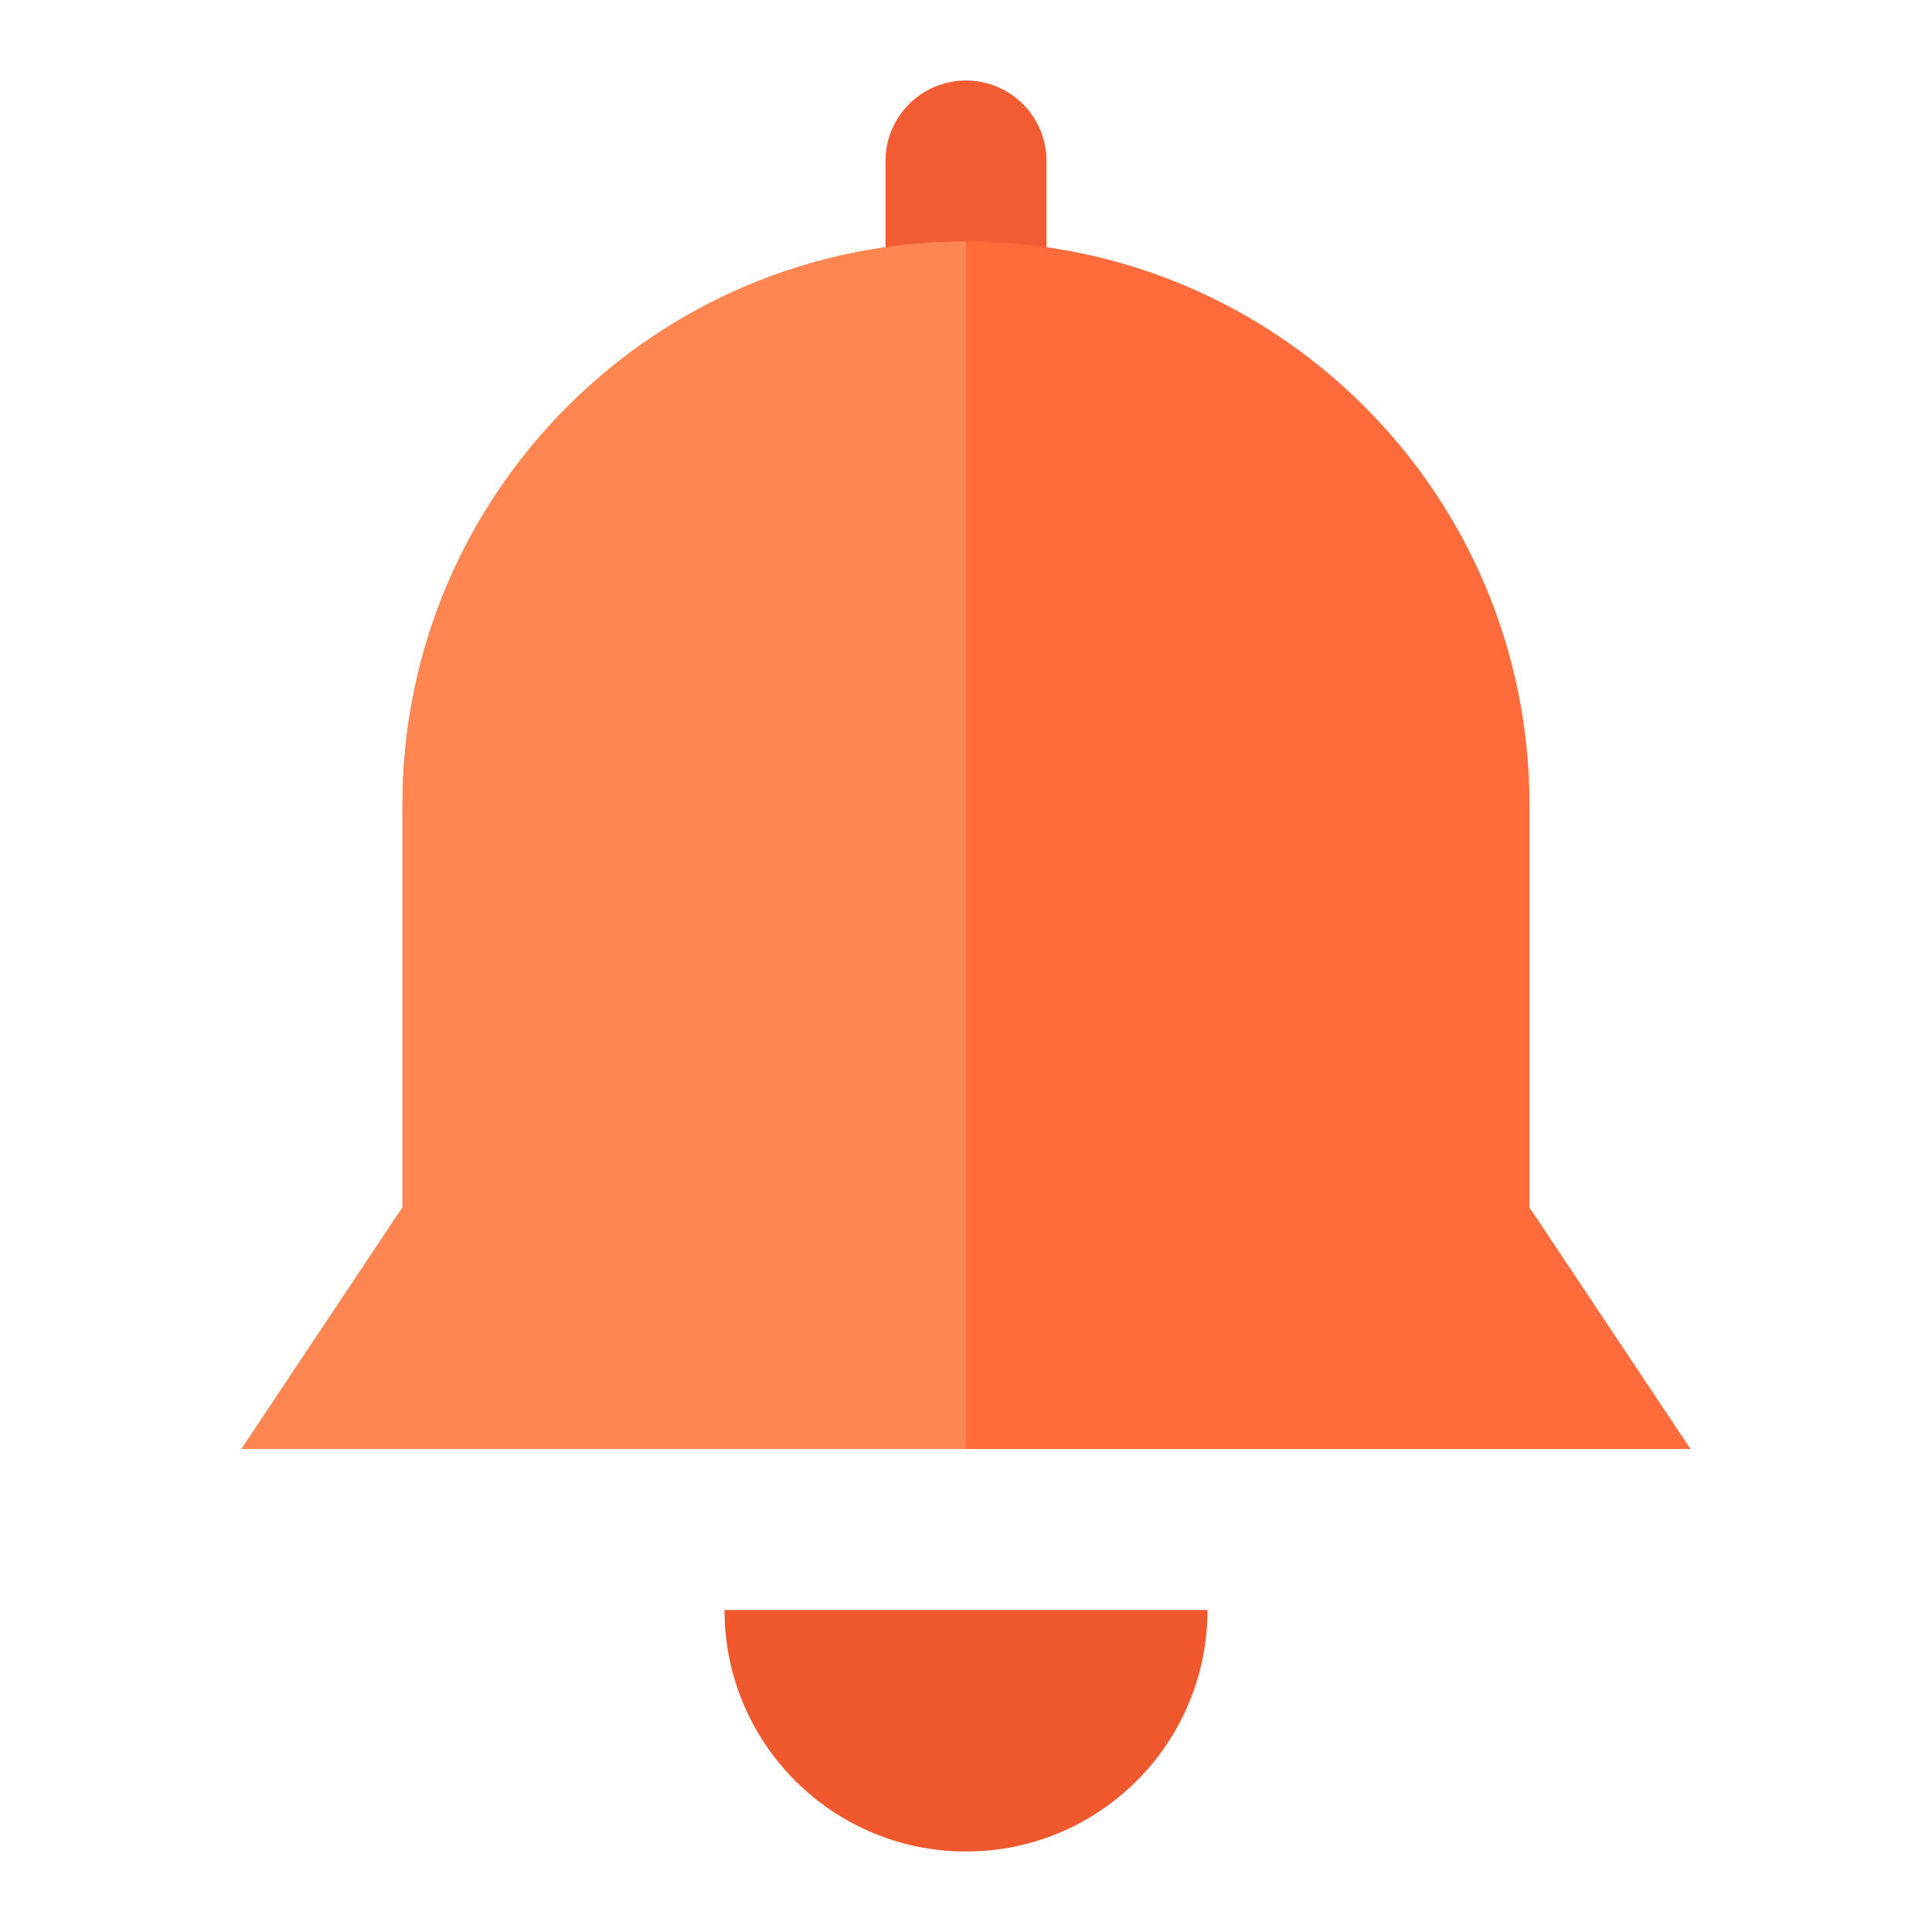
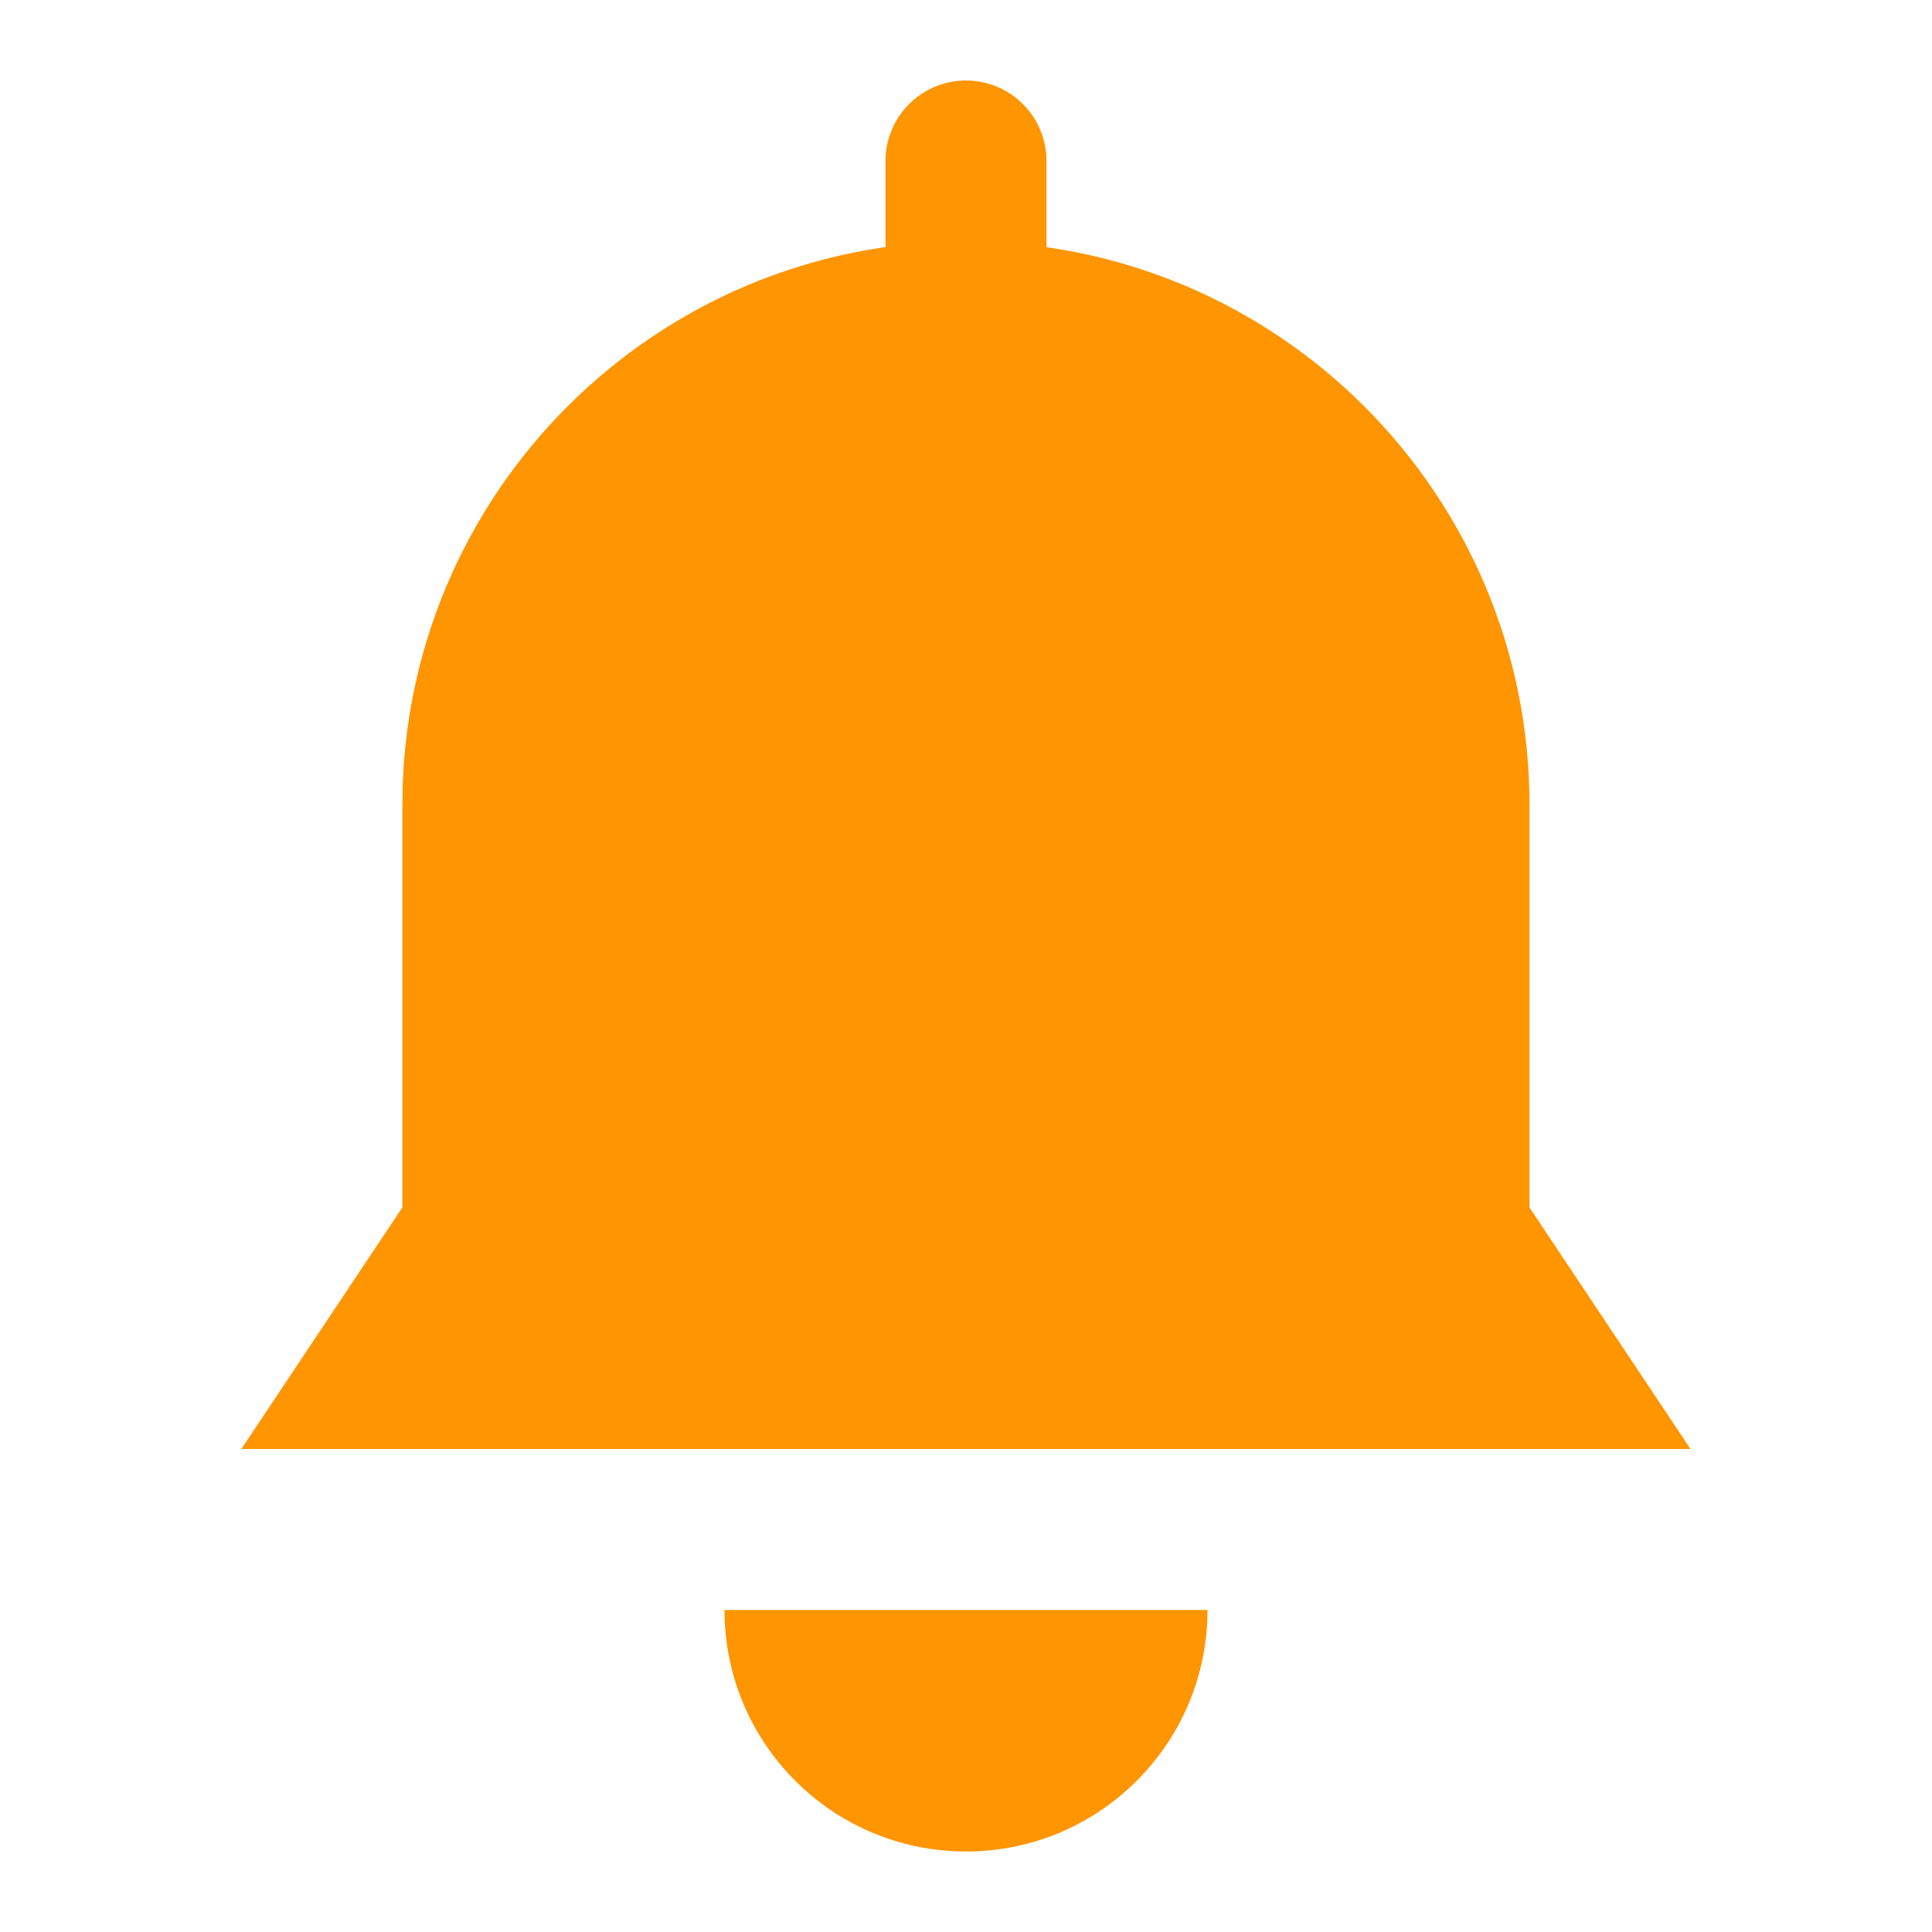
<svg xmlns="http://www.w3.org/2000/svg" viewBox="0 0 24 24" fill="none">
-   <path d="M12 2v2" stroke="#f15c32" stroke-width="2" stroke-linecap="round" />
-   <path d="M5 10a7 7 0 0 1 14 0v5l2 3H3l2-3z" fill="#ff6b3b" />
-   <path d="M12 3a7 7 0 0 0-7 7v5l-2 3h9z" fill="#ff8551" />
-   <path d="M9 20a3 3 0 0 0 6 0" fill="#ef572d" />
+   <path d="M12 2v2" stroke="#ff9500" stroke-width="2" stroke-linecap="round" />
+   <path d="M5 10a7 7 0 0 1 14 0v5l2 3H3l2-3z" fill="#ff9500" />
+   <path d="M12 3a7 7 0 0 0-7 7v5l-2 3h9z" fill="#ff9500" />
+   <path d="M9 20a3 3 0 0 0 6 0" fill="#ff9500" />
</svg>
